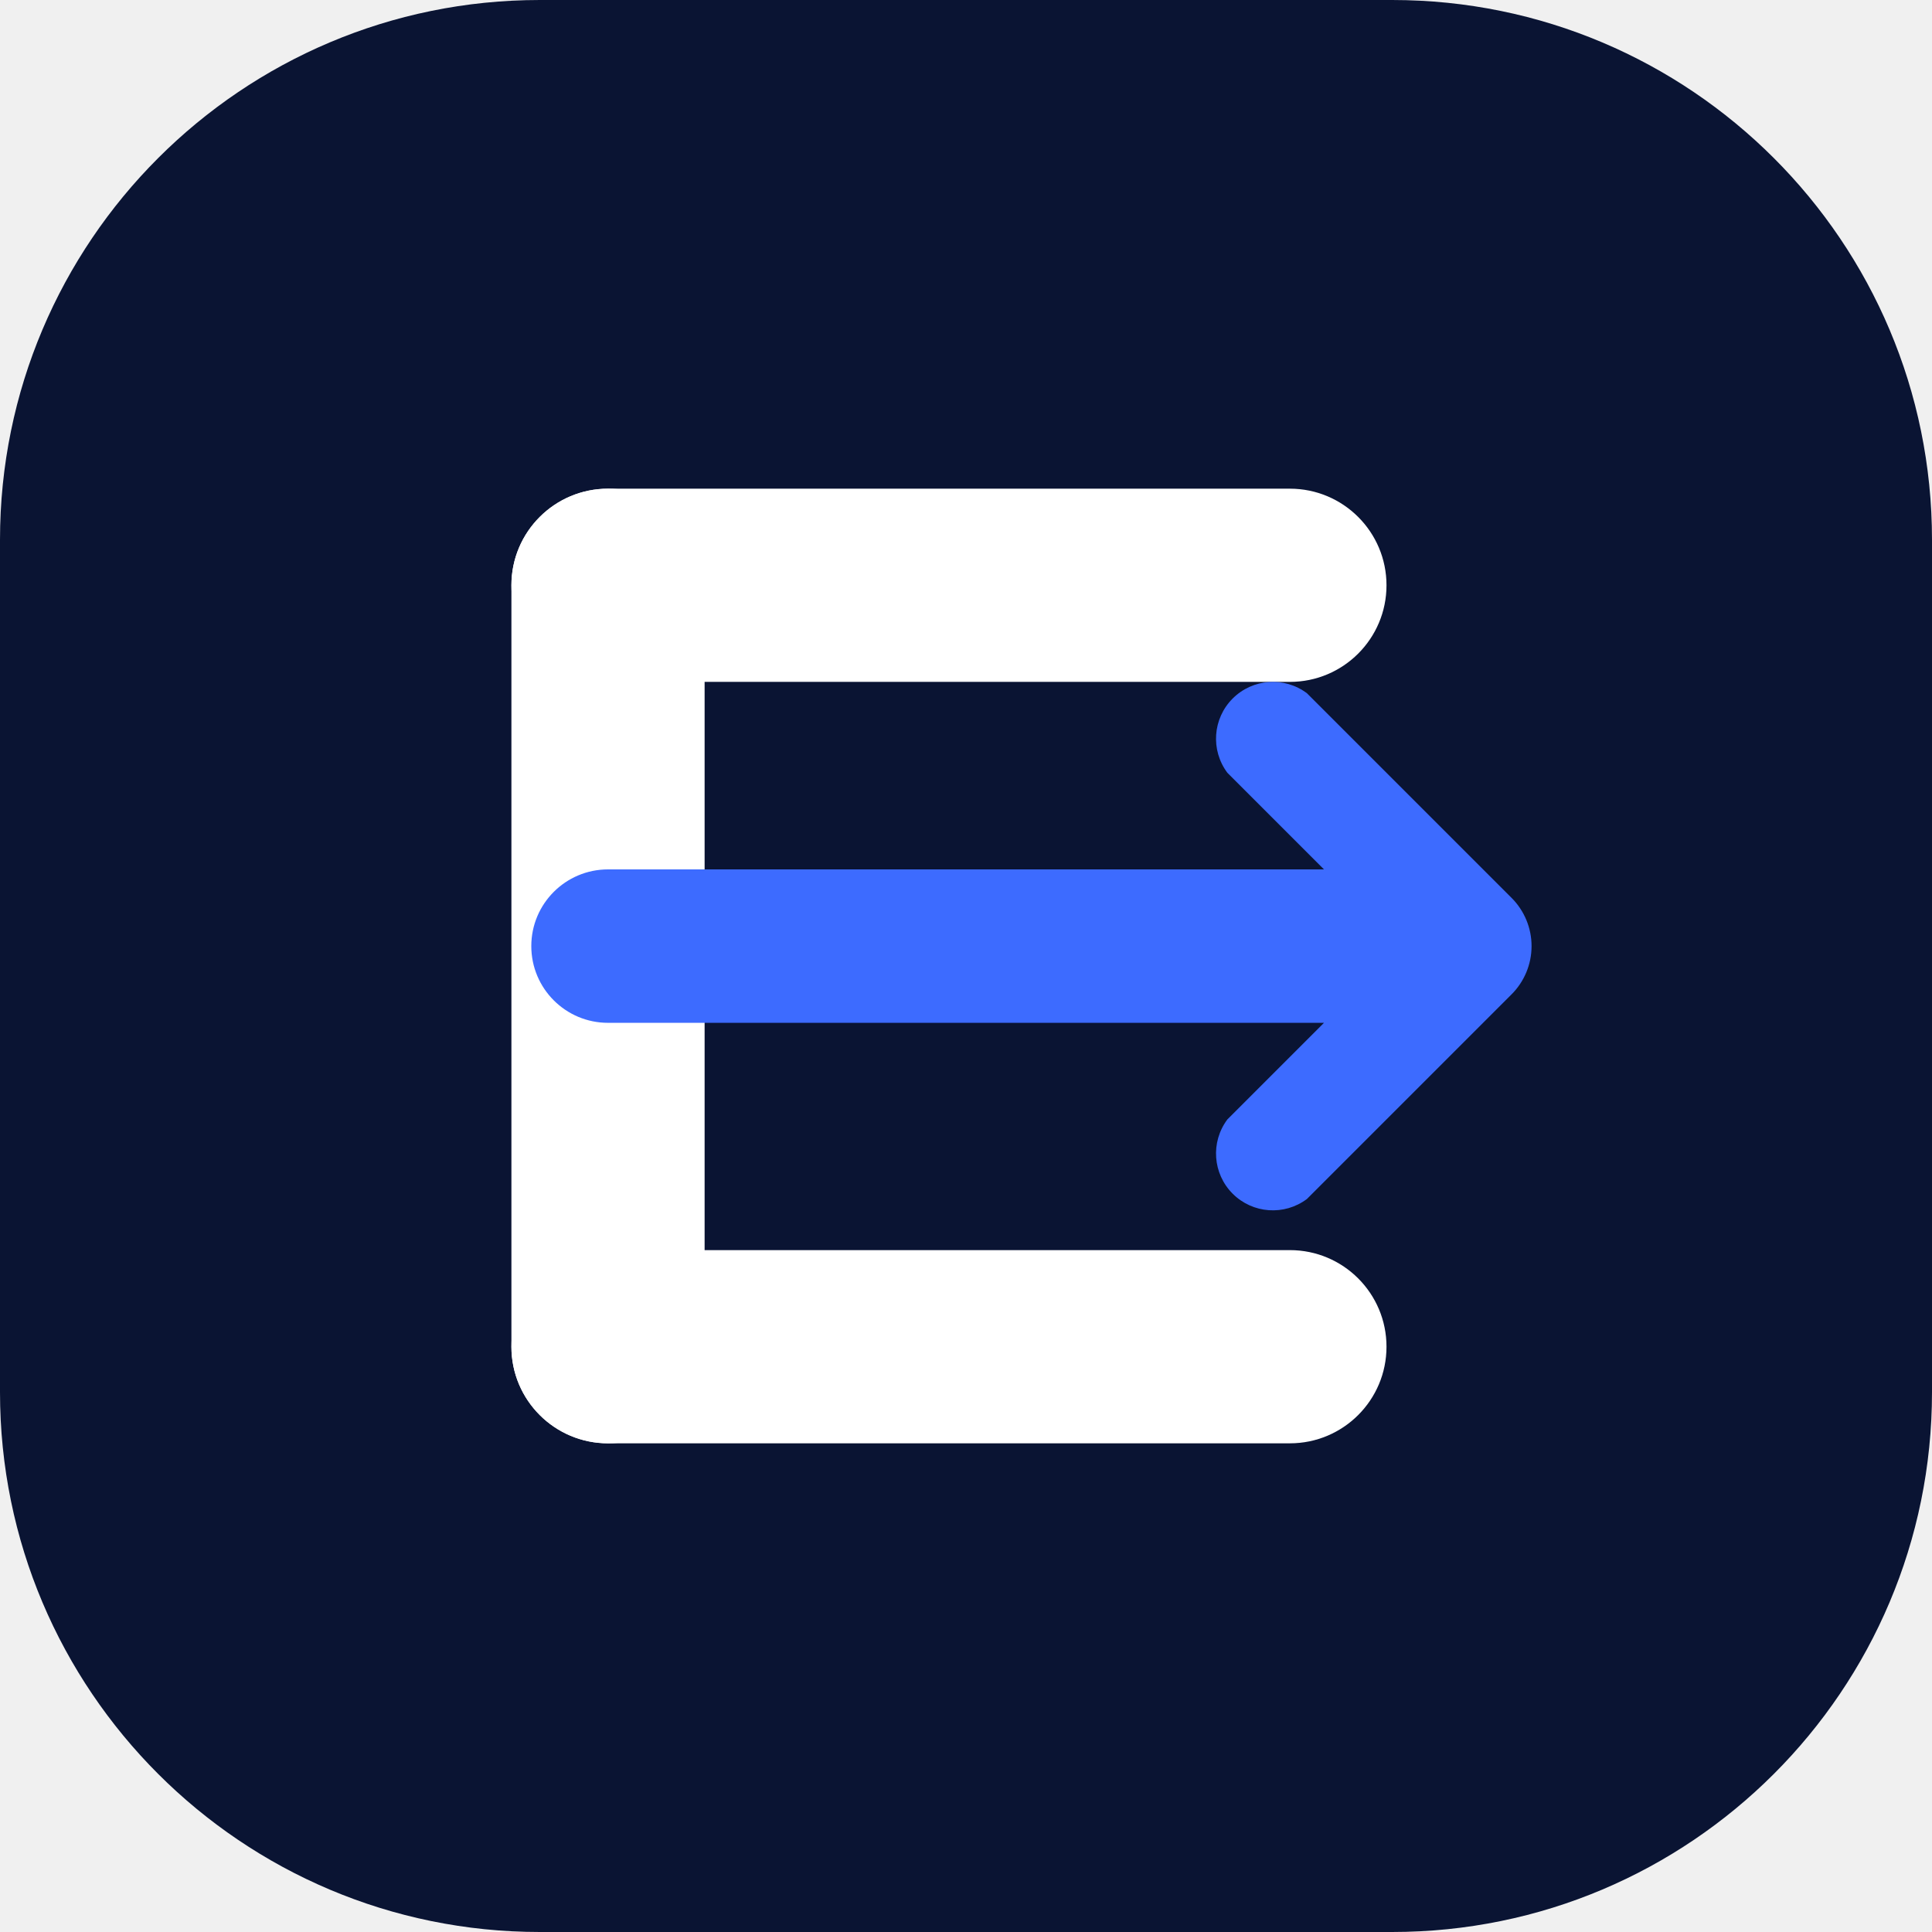
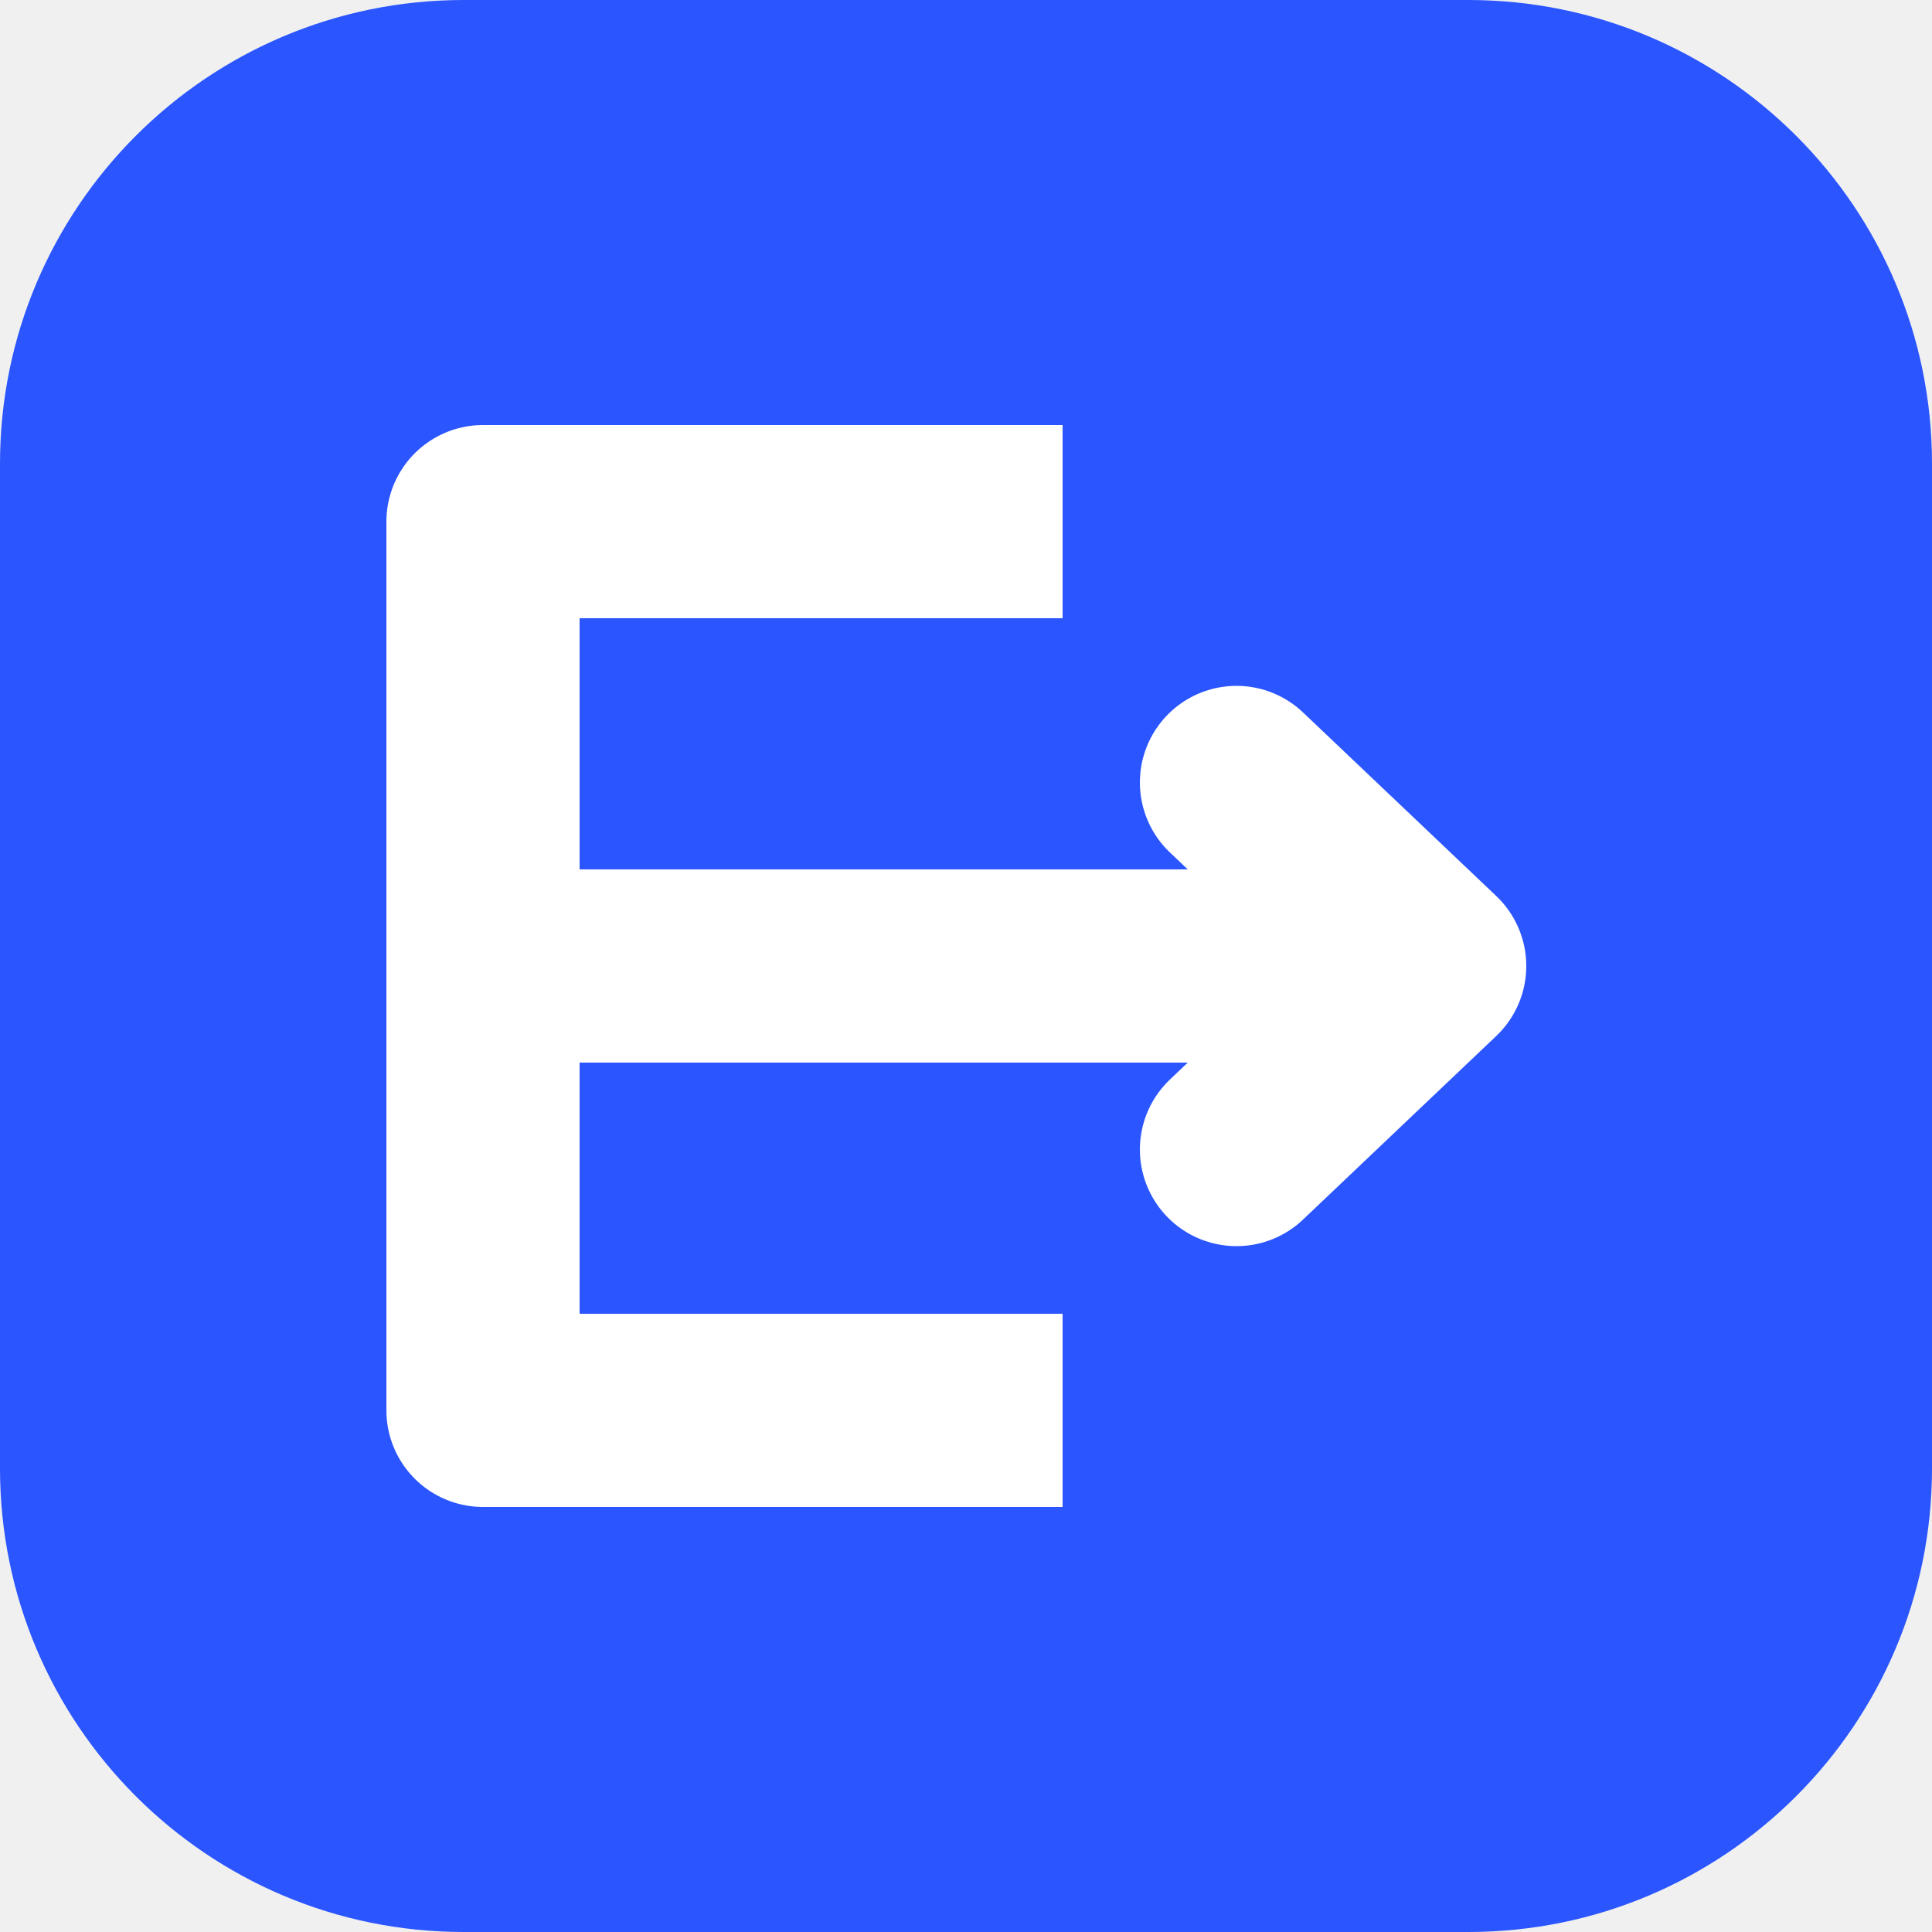
- <svg xmlns="http://www.w3.org/2000/svg" viewBox="0 0 34 34">
-   <rect width="34" height="34" rx="9.5" fill="#0a1433" />
-   <rect x="9" y="8.6" width="3.4" height="16.8" rx="1.7" fill="#fff" />
-   <rect x="9" y="8.6" width="15.4" height="3.4" rx="1.7" fill="#fff" />
-   <rect x="9" y="22" width="15.4" height="3.4" rx="1.7" fill="#fff" />
-   <path d="M10.7 15.3h12.6l-1.7-1.7a1 1 0 0 1 1.4-1.4l3.6 3.6a1.2 1.2 0 0 1 0 1.7l-3.6 3.6a1 1 0 0 1-1.4-1.4l1.7-1.7H10.7a1.35 1.35 0 0 1 0-2.7z" fill="#3d6bff" />
+ <svg xmlns="http://www.w3.org/2000/svg" viewBox="0 0 100 100" role="img" aria-label="EasyKFZ24">
+   <rect width="100" height="100" rx="24" fill="#2a55ff" />
+   <g transform="translate(-3,0)" fill="none" stroke="#fff" stroke-width="10" stroke-linejoin="round">
+     <path d="M58,27 H28 V73 H58" stroke-linecap="butt" />
+     <path d="M28,50 H76" stroke-linecap="butt" />
+     <path d="M67,40.5 L77,50 L67,59.5" stroke-linecap="round" />
+   </g>
</svg>
